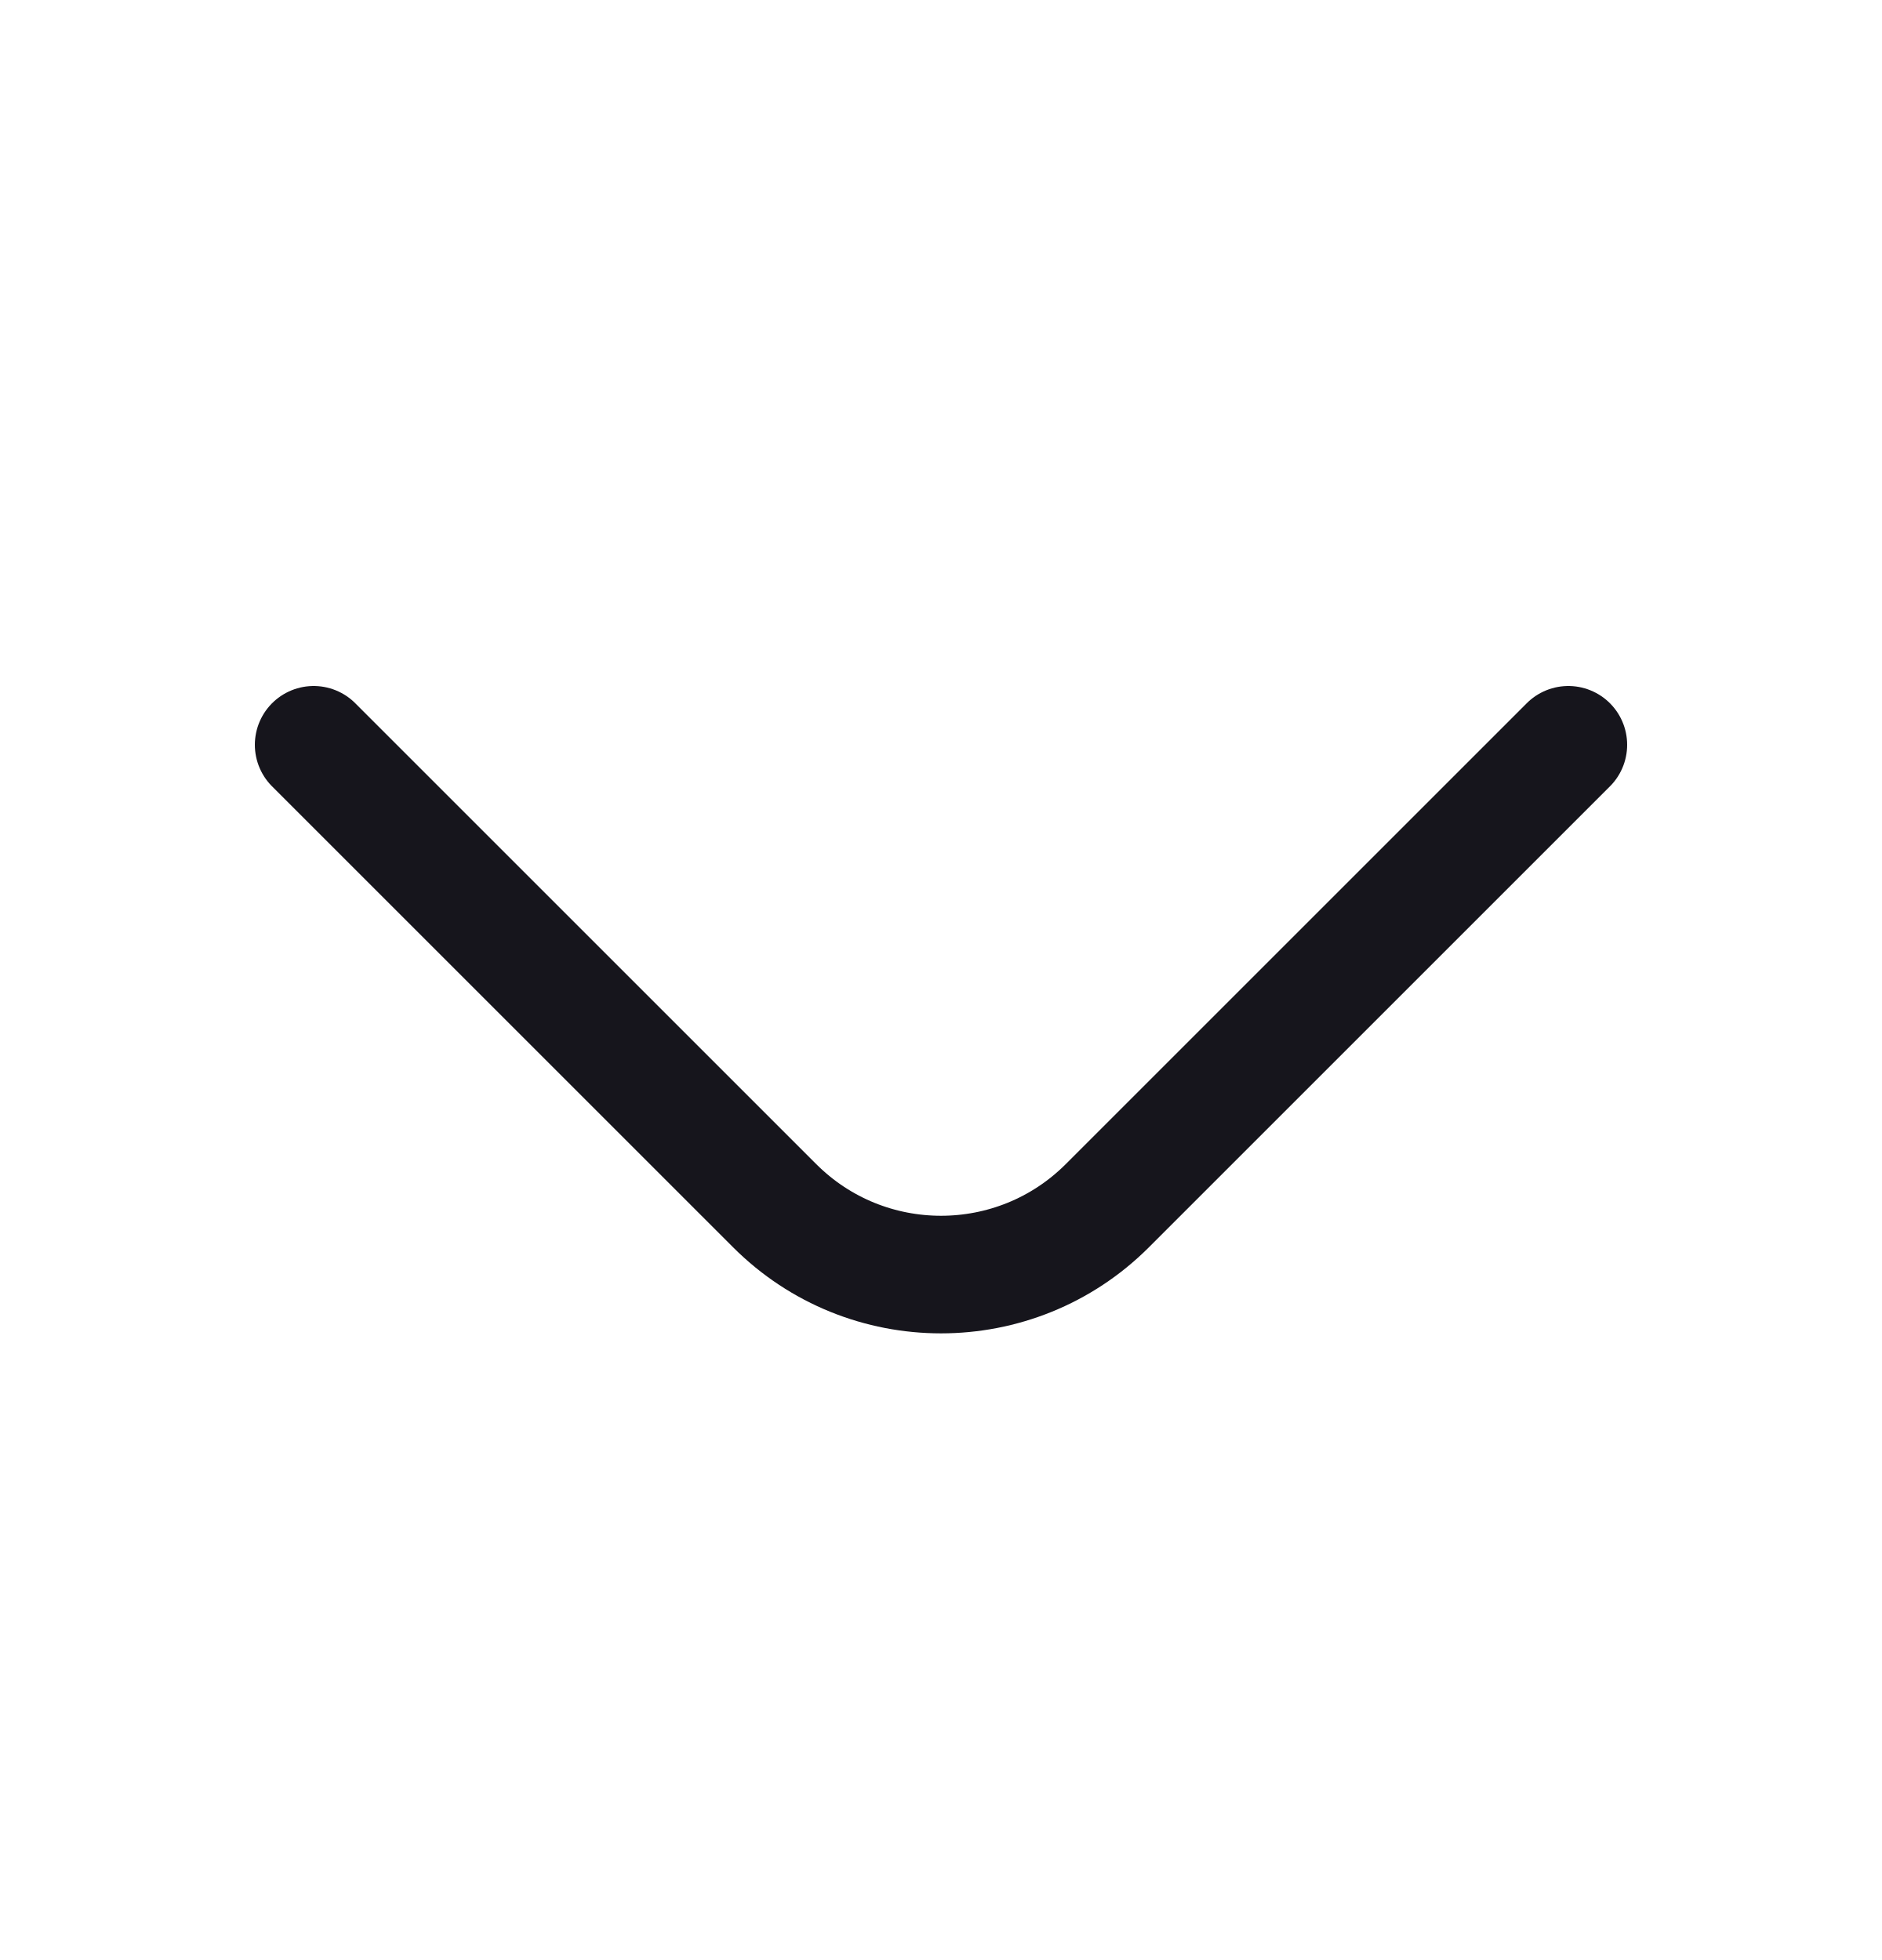
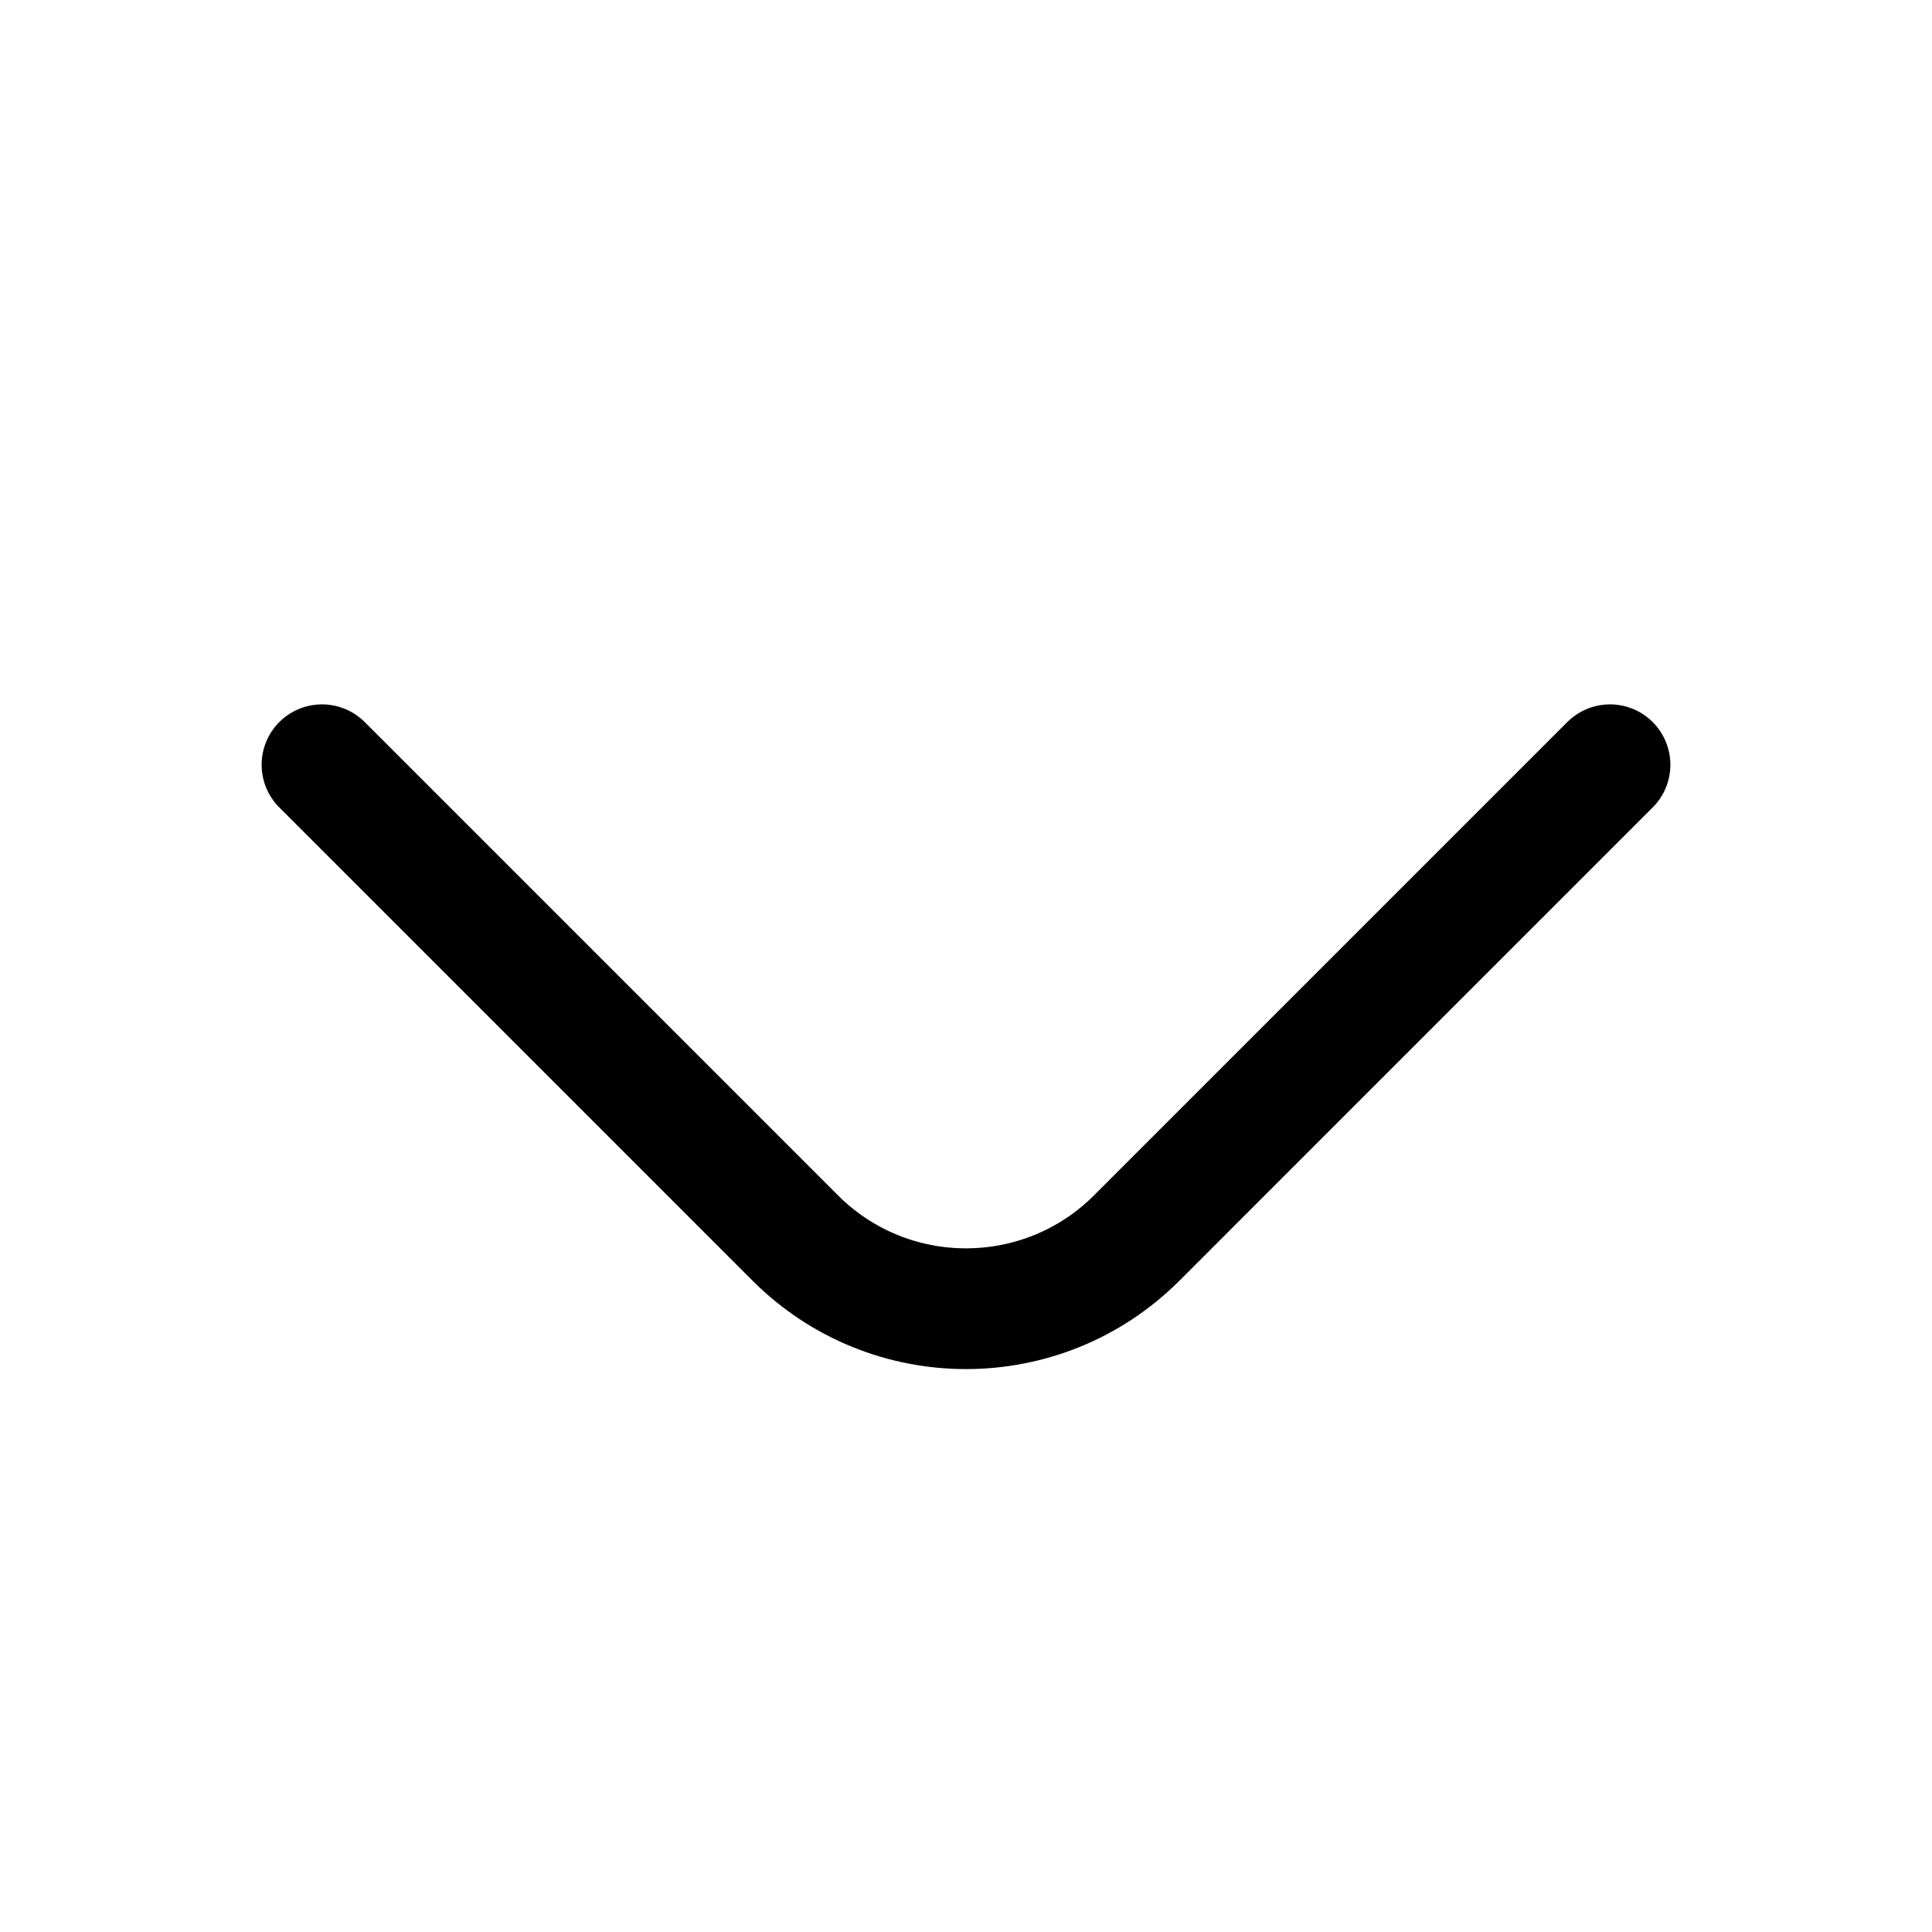
- <svg xmlns="http://www.w3.org/2000/svg" width="24" height="25" viewBox="0 0 24 25" fill="none">
-   <path d="M20 9.5L14.121 15.379C12.95 16.55 11.05 16.55 9.879 15.379L4 9.5" stroke="#16151C" stroke-width="1.5" stroke-linecap="round" stroke-linejoin="round" />
+ <svg xmlns="http://www.w3.org/2000/svg" viewBox="0 0 24 24" fill="none" stroke="#000000">
+   <path d="M20 9.5L14.121 15.379C12.95 16.55 11.05 16.55 9.879 15.379L4 9.5" stroke-width="1.5" stroke-linecap="round" stroke-linejoin="round" />
</svg>
